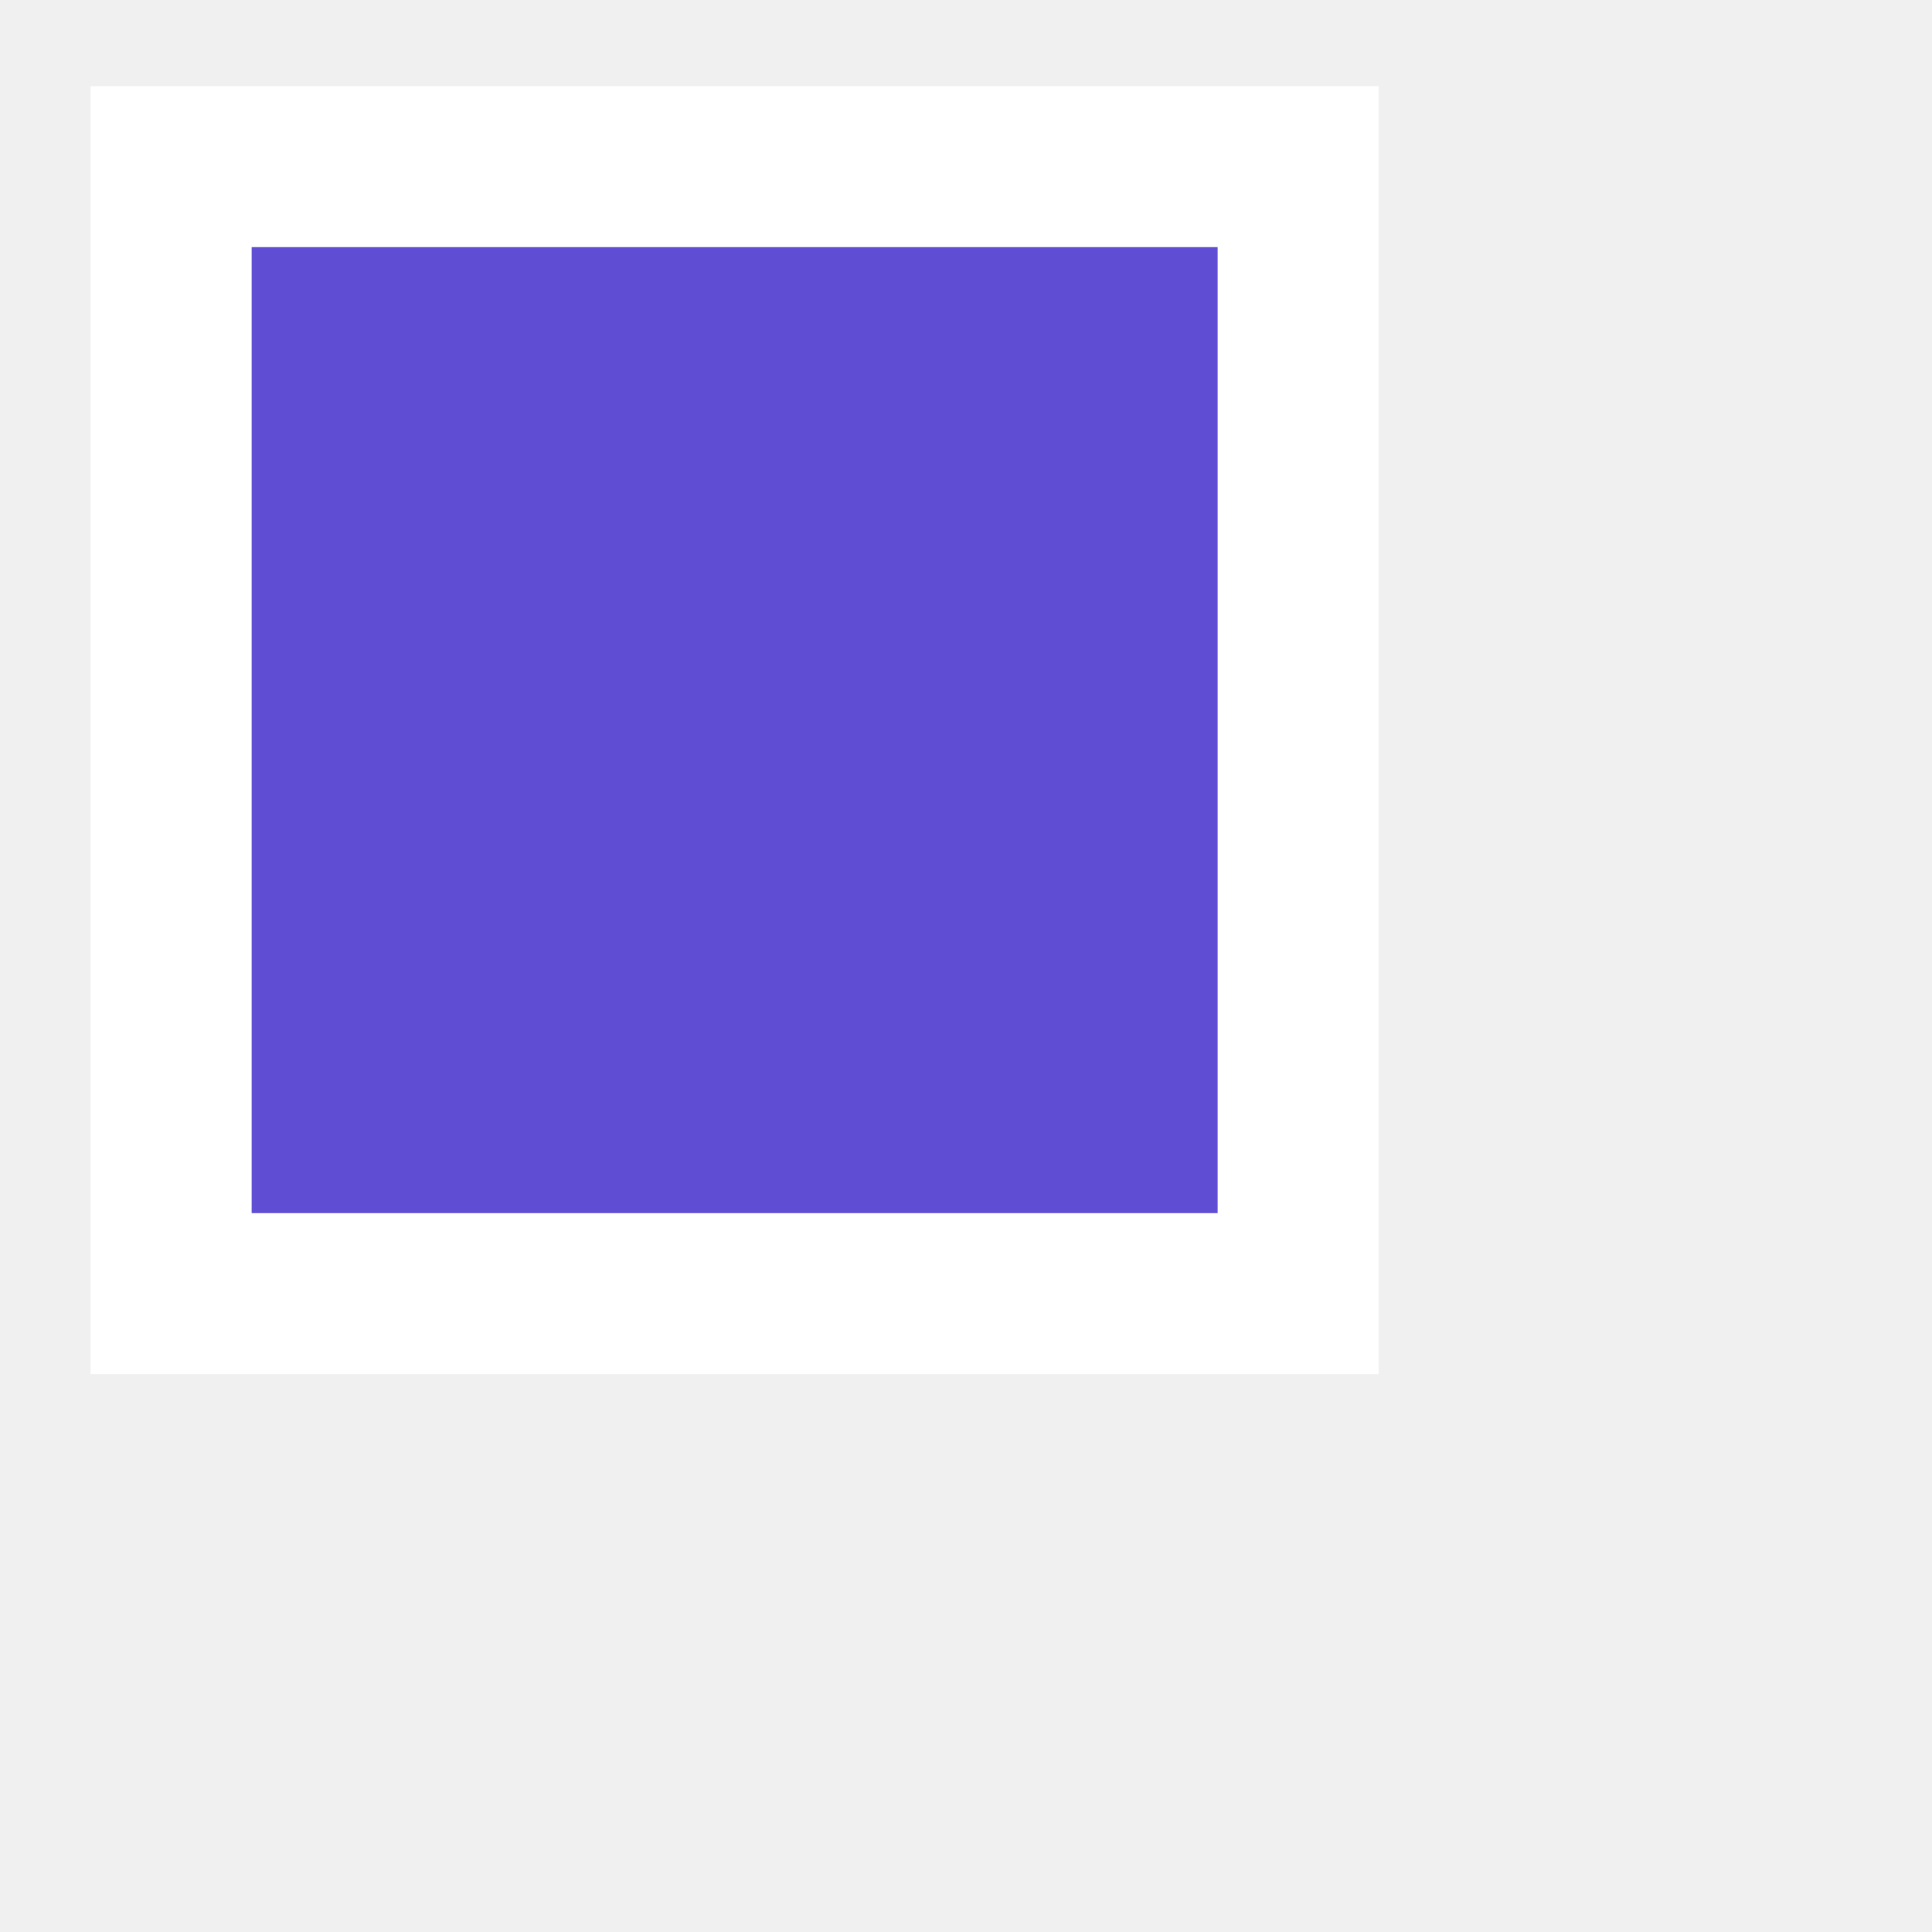
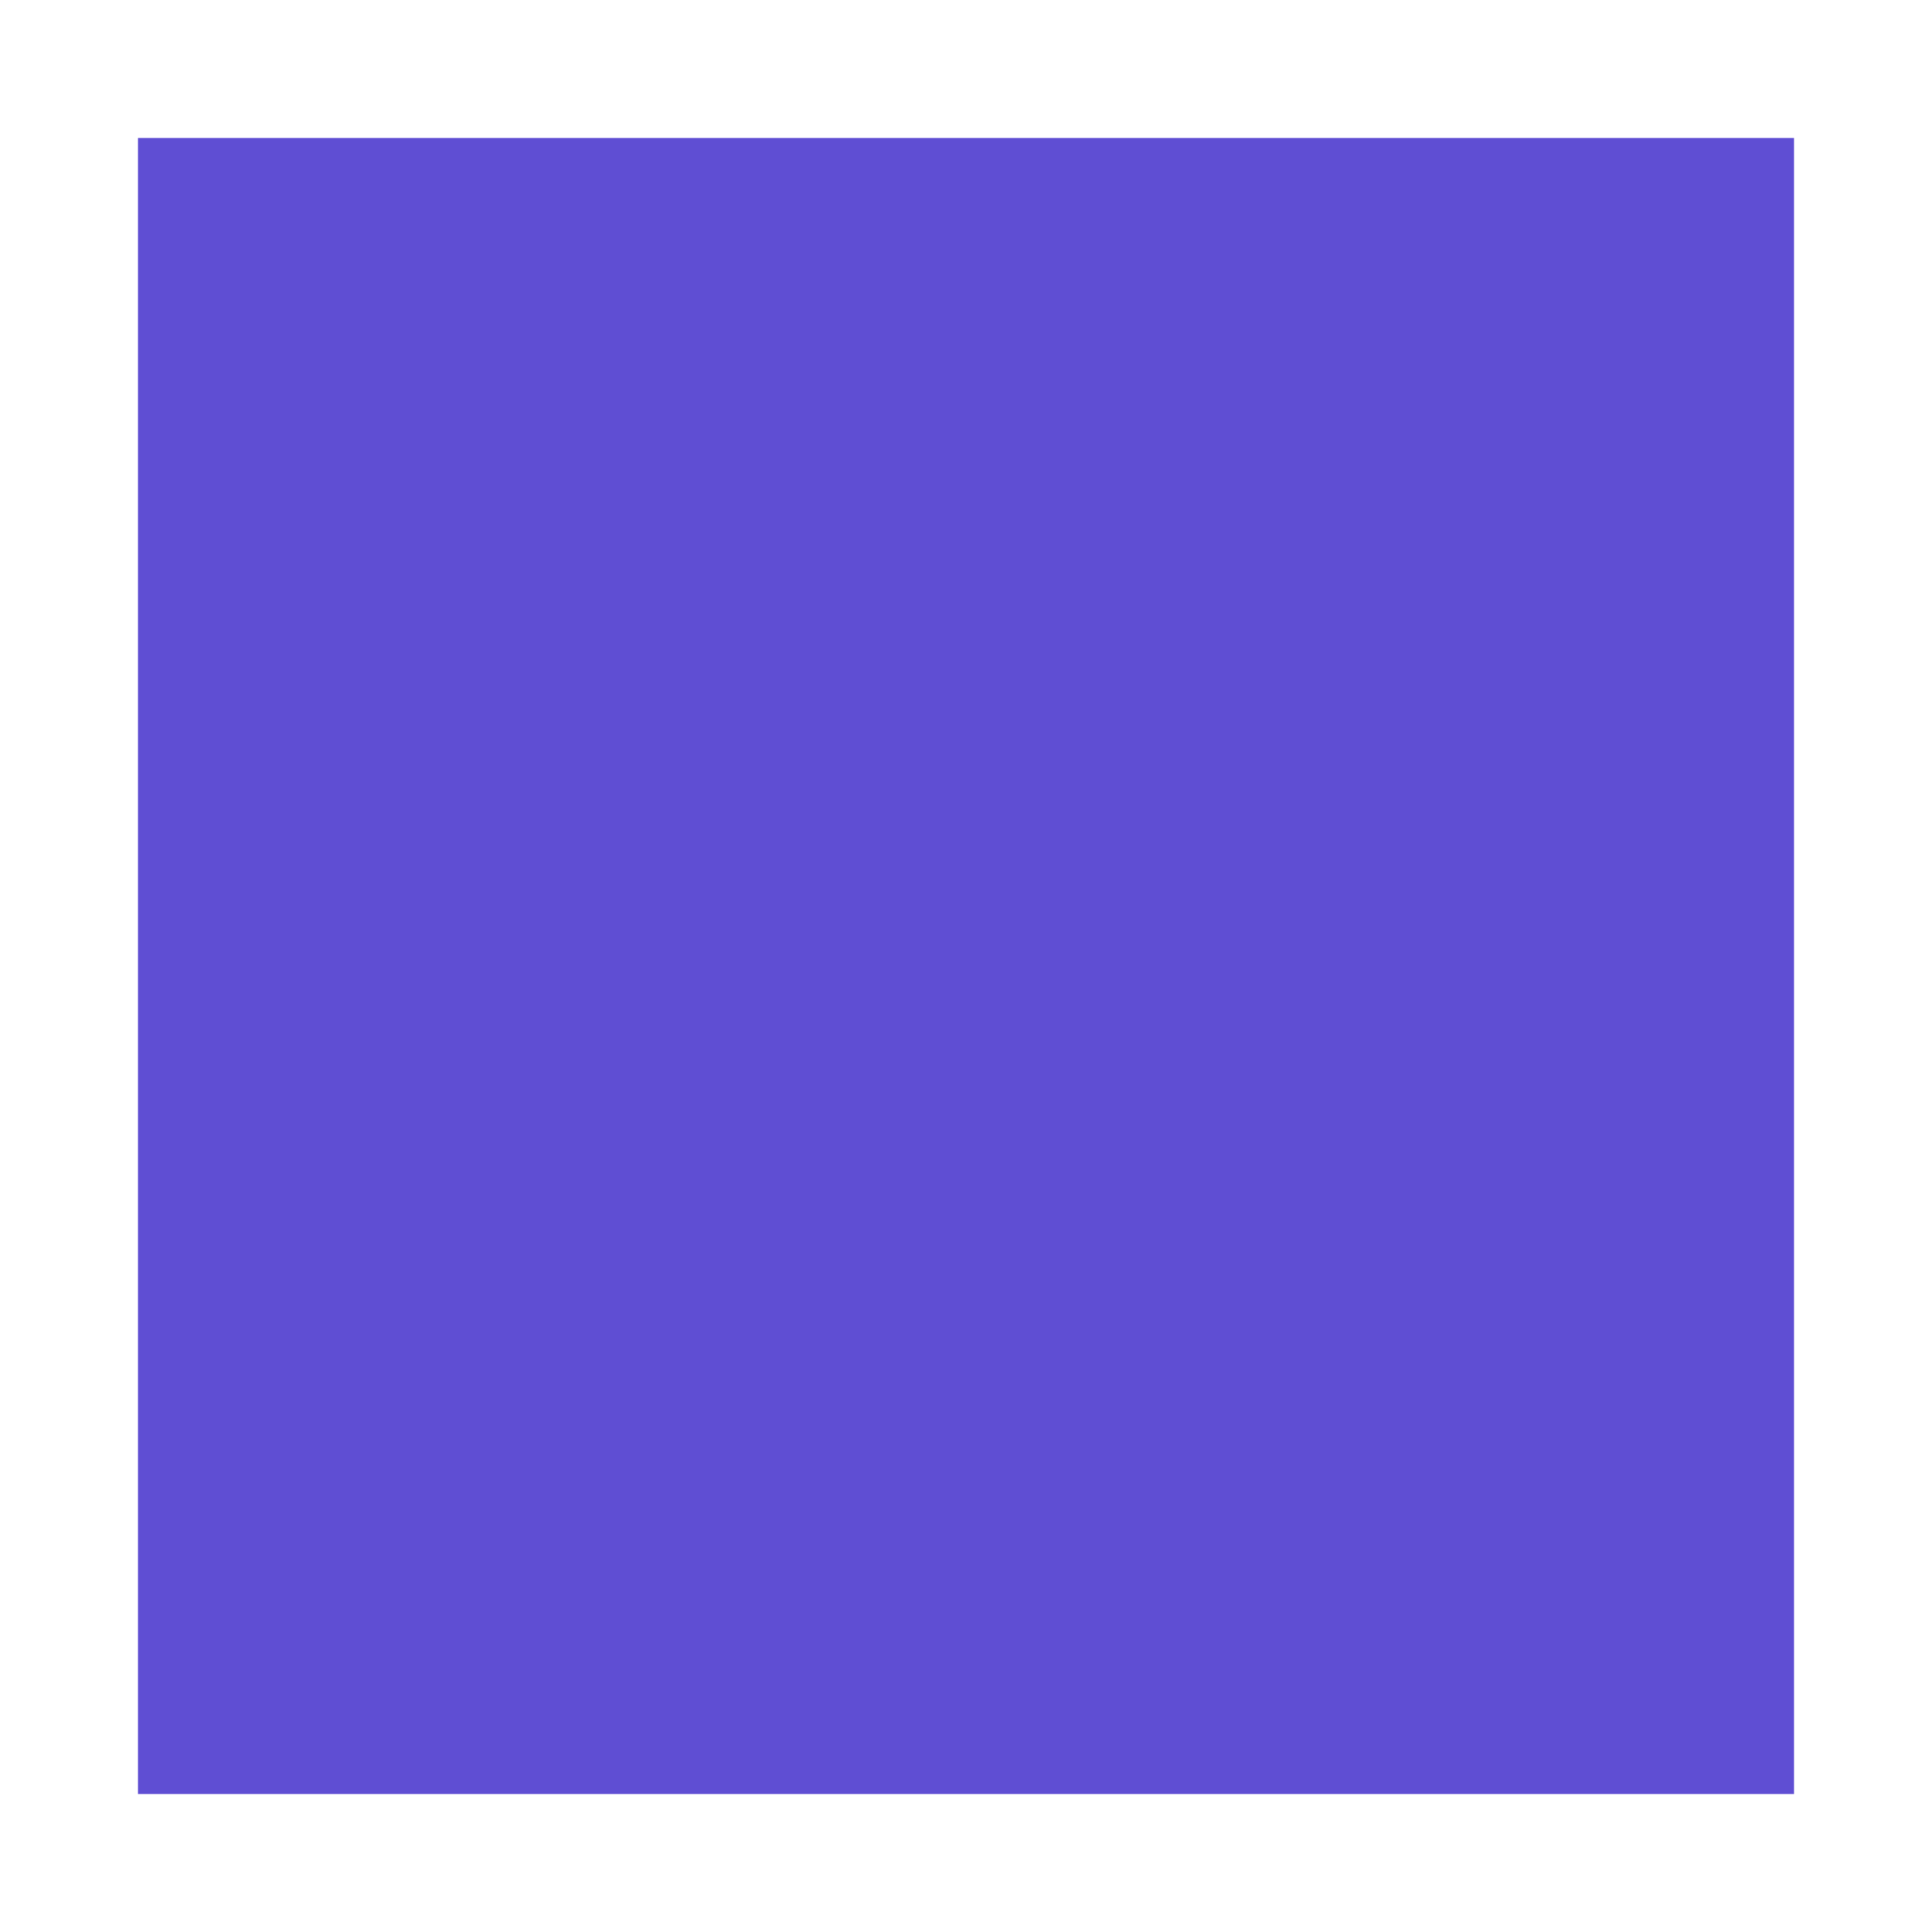
- <svg xmlns="http://www.w3.org/2000/svg" width="12" height="12" viewBox="0 0 12 12" version="1.1" id="svg818">
+ <svg xmlns="http://www.w3.org/2000/svg" width="7" height="7" viewBox="0 0 7 7" version="1.1" id="svg818">
  <defs id="defs822" />
-   <rect style="fill:#5f4ed3;stroke:#ffffff;stroke-opacity:1;fill-opacity:1" id="rect4646" width="7" height="7" x="1.063" y="1.035" />
+   <rect style="fill:#5f4ed3;fill-opacity:1;stroke:#ffffff;stroke-opacity:1" id="rect4646" width="7" height="7" x="0" y="0" />
</svg>
